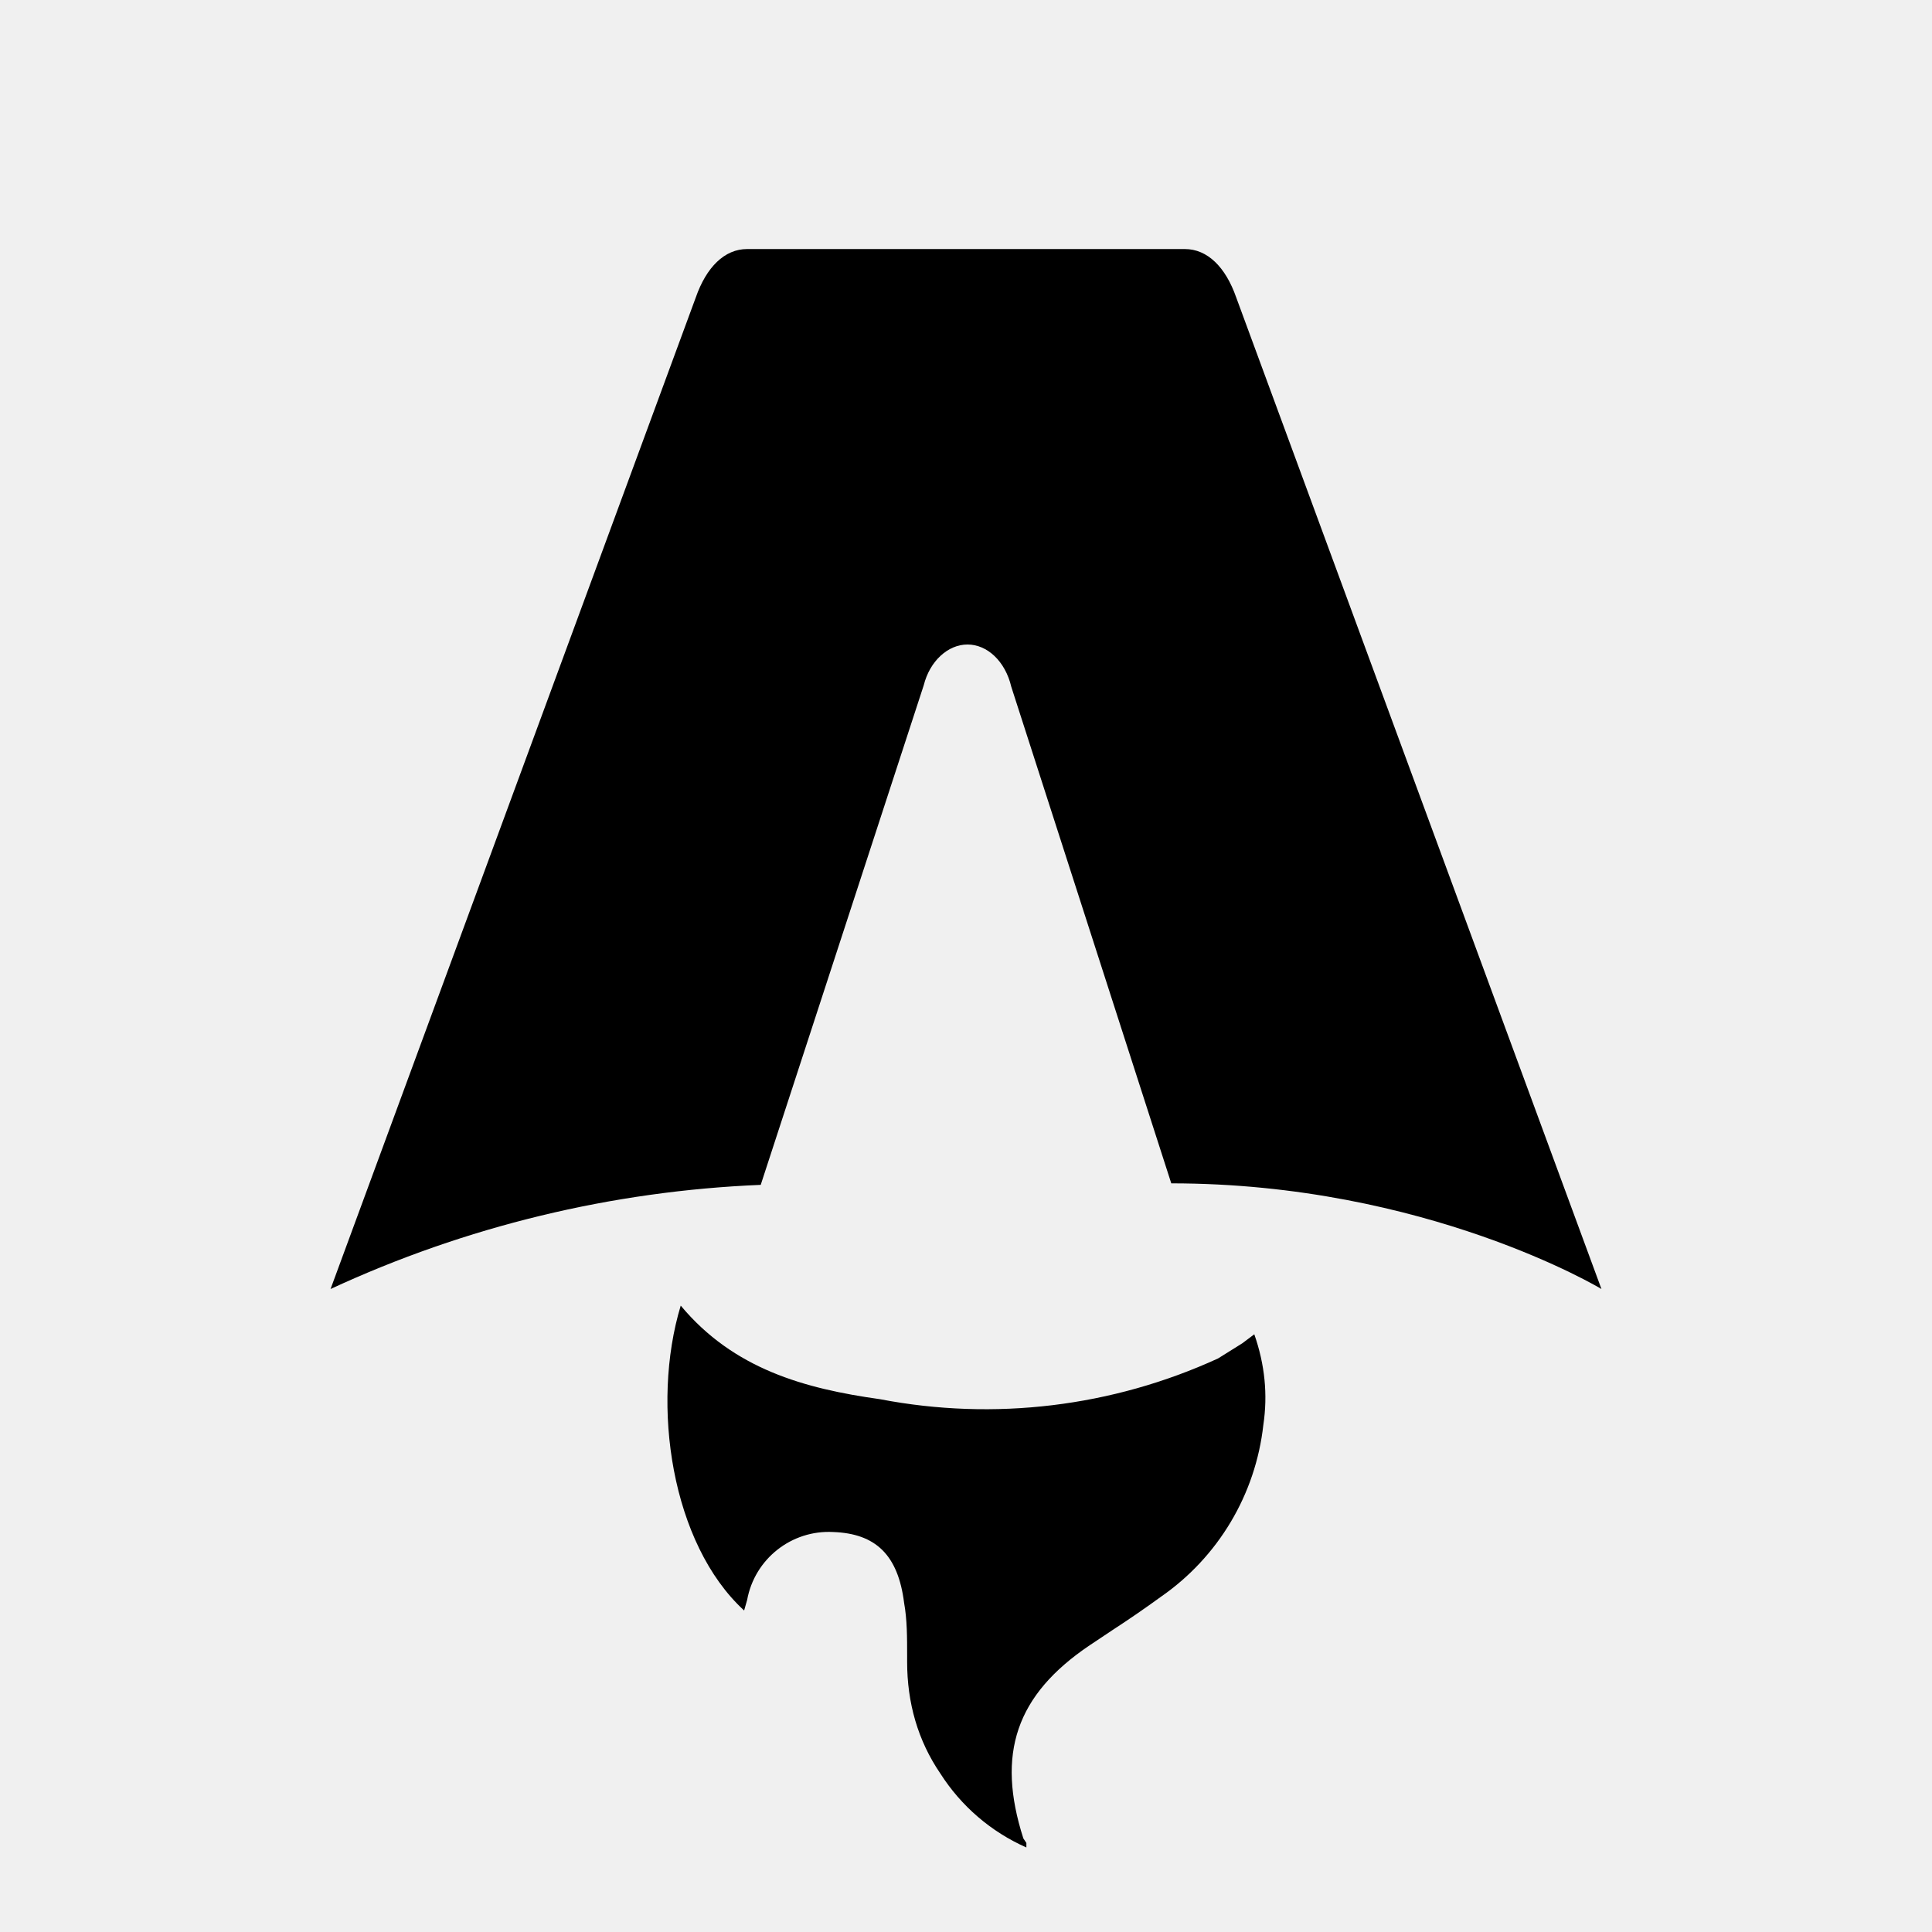
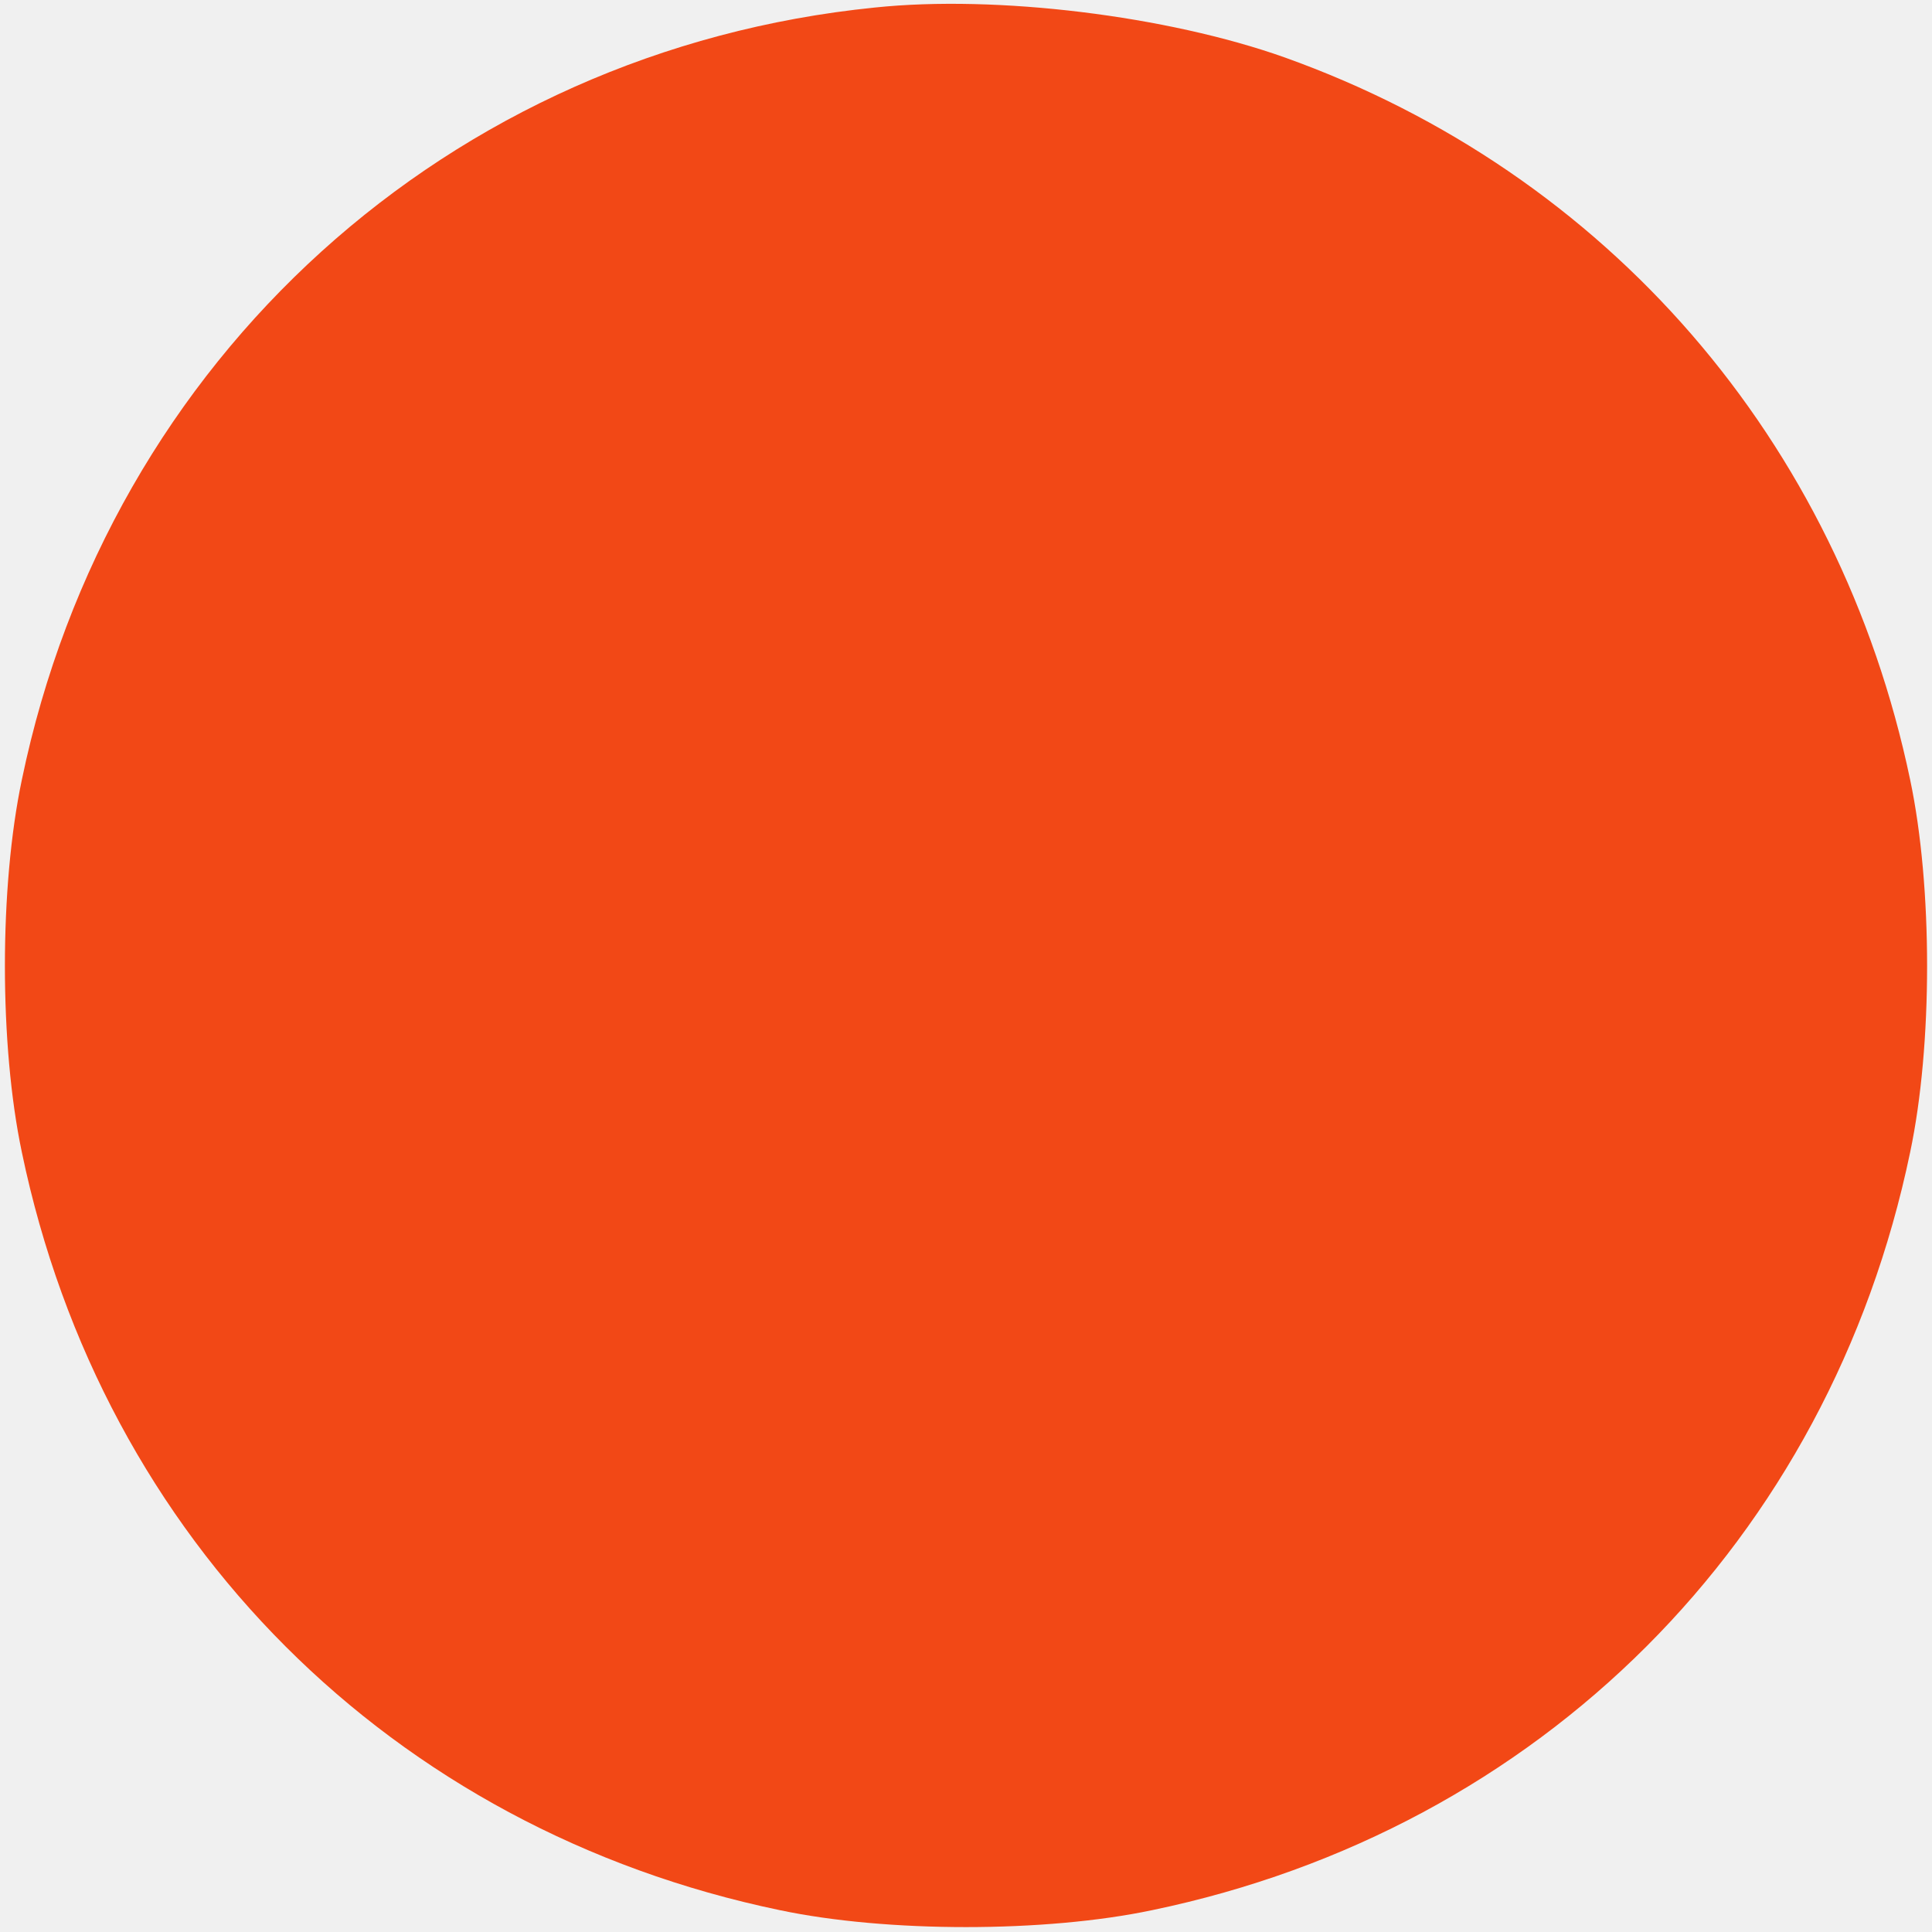
- <svg xmlns="http://www.w3.org/2000/svg" fill="none" viewBox="0 0 128 128">
-   <path d="M50.4 78.5a75.1 75.1 0 0 0-28.5 6.9l24.2-65.7c.7-2 1.9-3.2 3.4-3.2h29c1.5 0 2.7 1.2 3.4 3.2l24.2 65.7s-11.6-7-28.5-7L67 45.5c-.4-1.7-1.6-2.8-2.9-2.8-1.3 0-2.5 1.1-2.9 2.7L50.4 78.5Zm-1.1 28.2Zm-4.2-20.2c-2 6.6-.6 15.8 4.2 20.2a17.5 17.5 0 0 1 .2-.7 5.5 5.5 0 0 1 5.7-4.5c2.8.1 4.3 1.5 4.7 4.7.2 1.1.2 2.3.2 3.5v.4c0 2.7.7 5.2 2.2 7.4a13 13 0 0 0 5.7 4.9v-.3l-.2-.3c-1.8-5.6-.5-9.5 4.4-12.8l1.5-1a73 73 0 0 0 3.2-2.2 16 16 0 0 0 6.8-11.4c.3-2 .1-4-.6-6l-.8.6-1.6 1a37 37 0 0 1-22.4 2.7c-5-.7-9.7-2-13.2-6.2Z" />
-   <style>
-         path { fill: #000; }
-         @media (prefers-color-scheme: dark) {
-             path { fill: #FFF; }
-         }
-     </style>
+ <svg xmlns="http://www.w3.org/2000/svg" width="100%" height="100%" viewBox="0 0 256 256" version="1.1" xml:space="preserve" style="fill-rule:evenodd;clip-rule:evenodd;stroke-linejoin:round;stroke-miterlimit:2;">
+   <g transform="matrix(0.1,0,0,-0.1,0,256)">
+     <path d="M1159,2550C595,2493 145,2086 29,1527C-1,1385 -1,1175 29,1033C136,519 519,136 1033,29C1175,-1 1385,-1 1527,29C2041,136 2424,519 2531,1033C2561,1175 2561,1385 2531,1527C2437,1976 2130,2331 1702,2484C1547,2539 1321,2567 1159,2550Z" style="fill:rgb(242,72,22);fill-rule:nonzero;" />
+   </g>
</svg>
